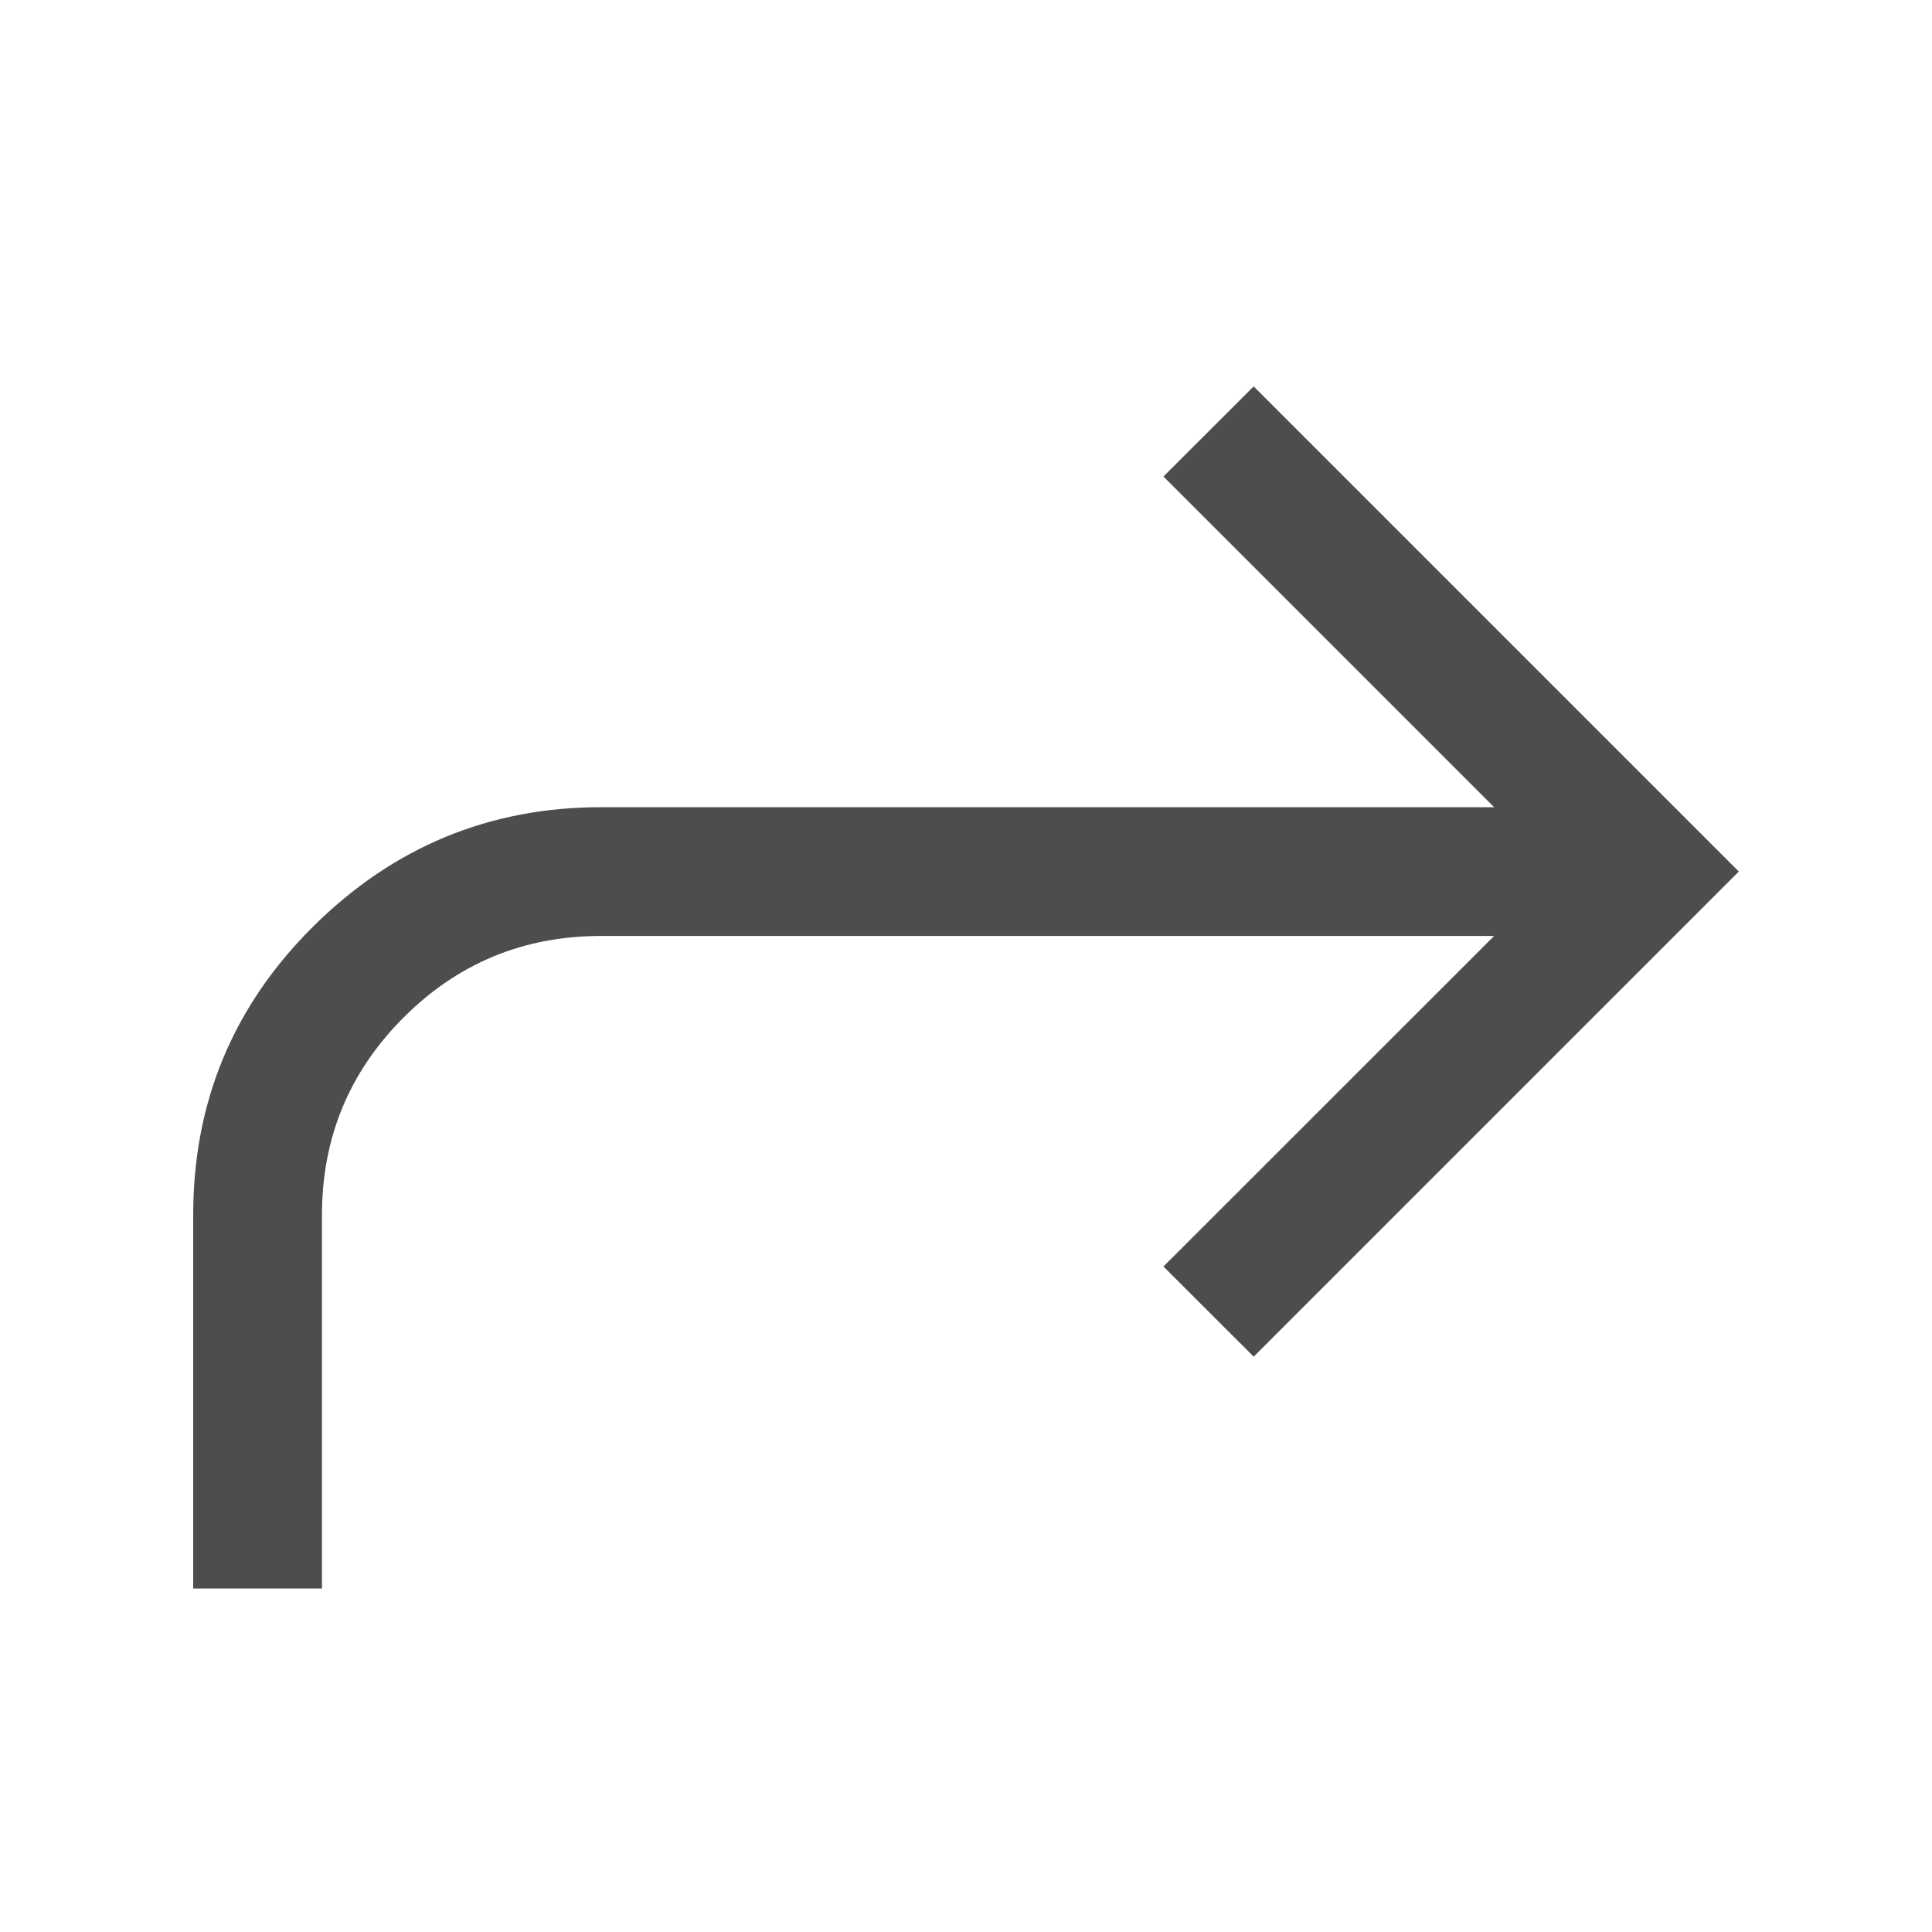
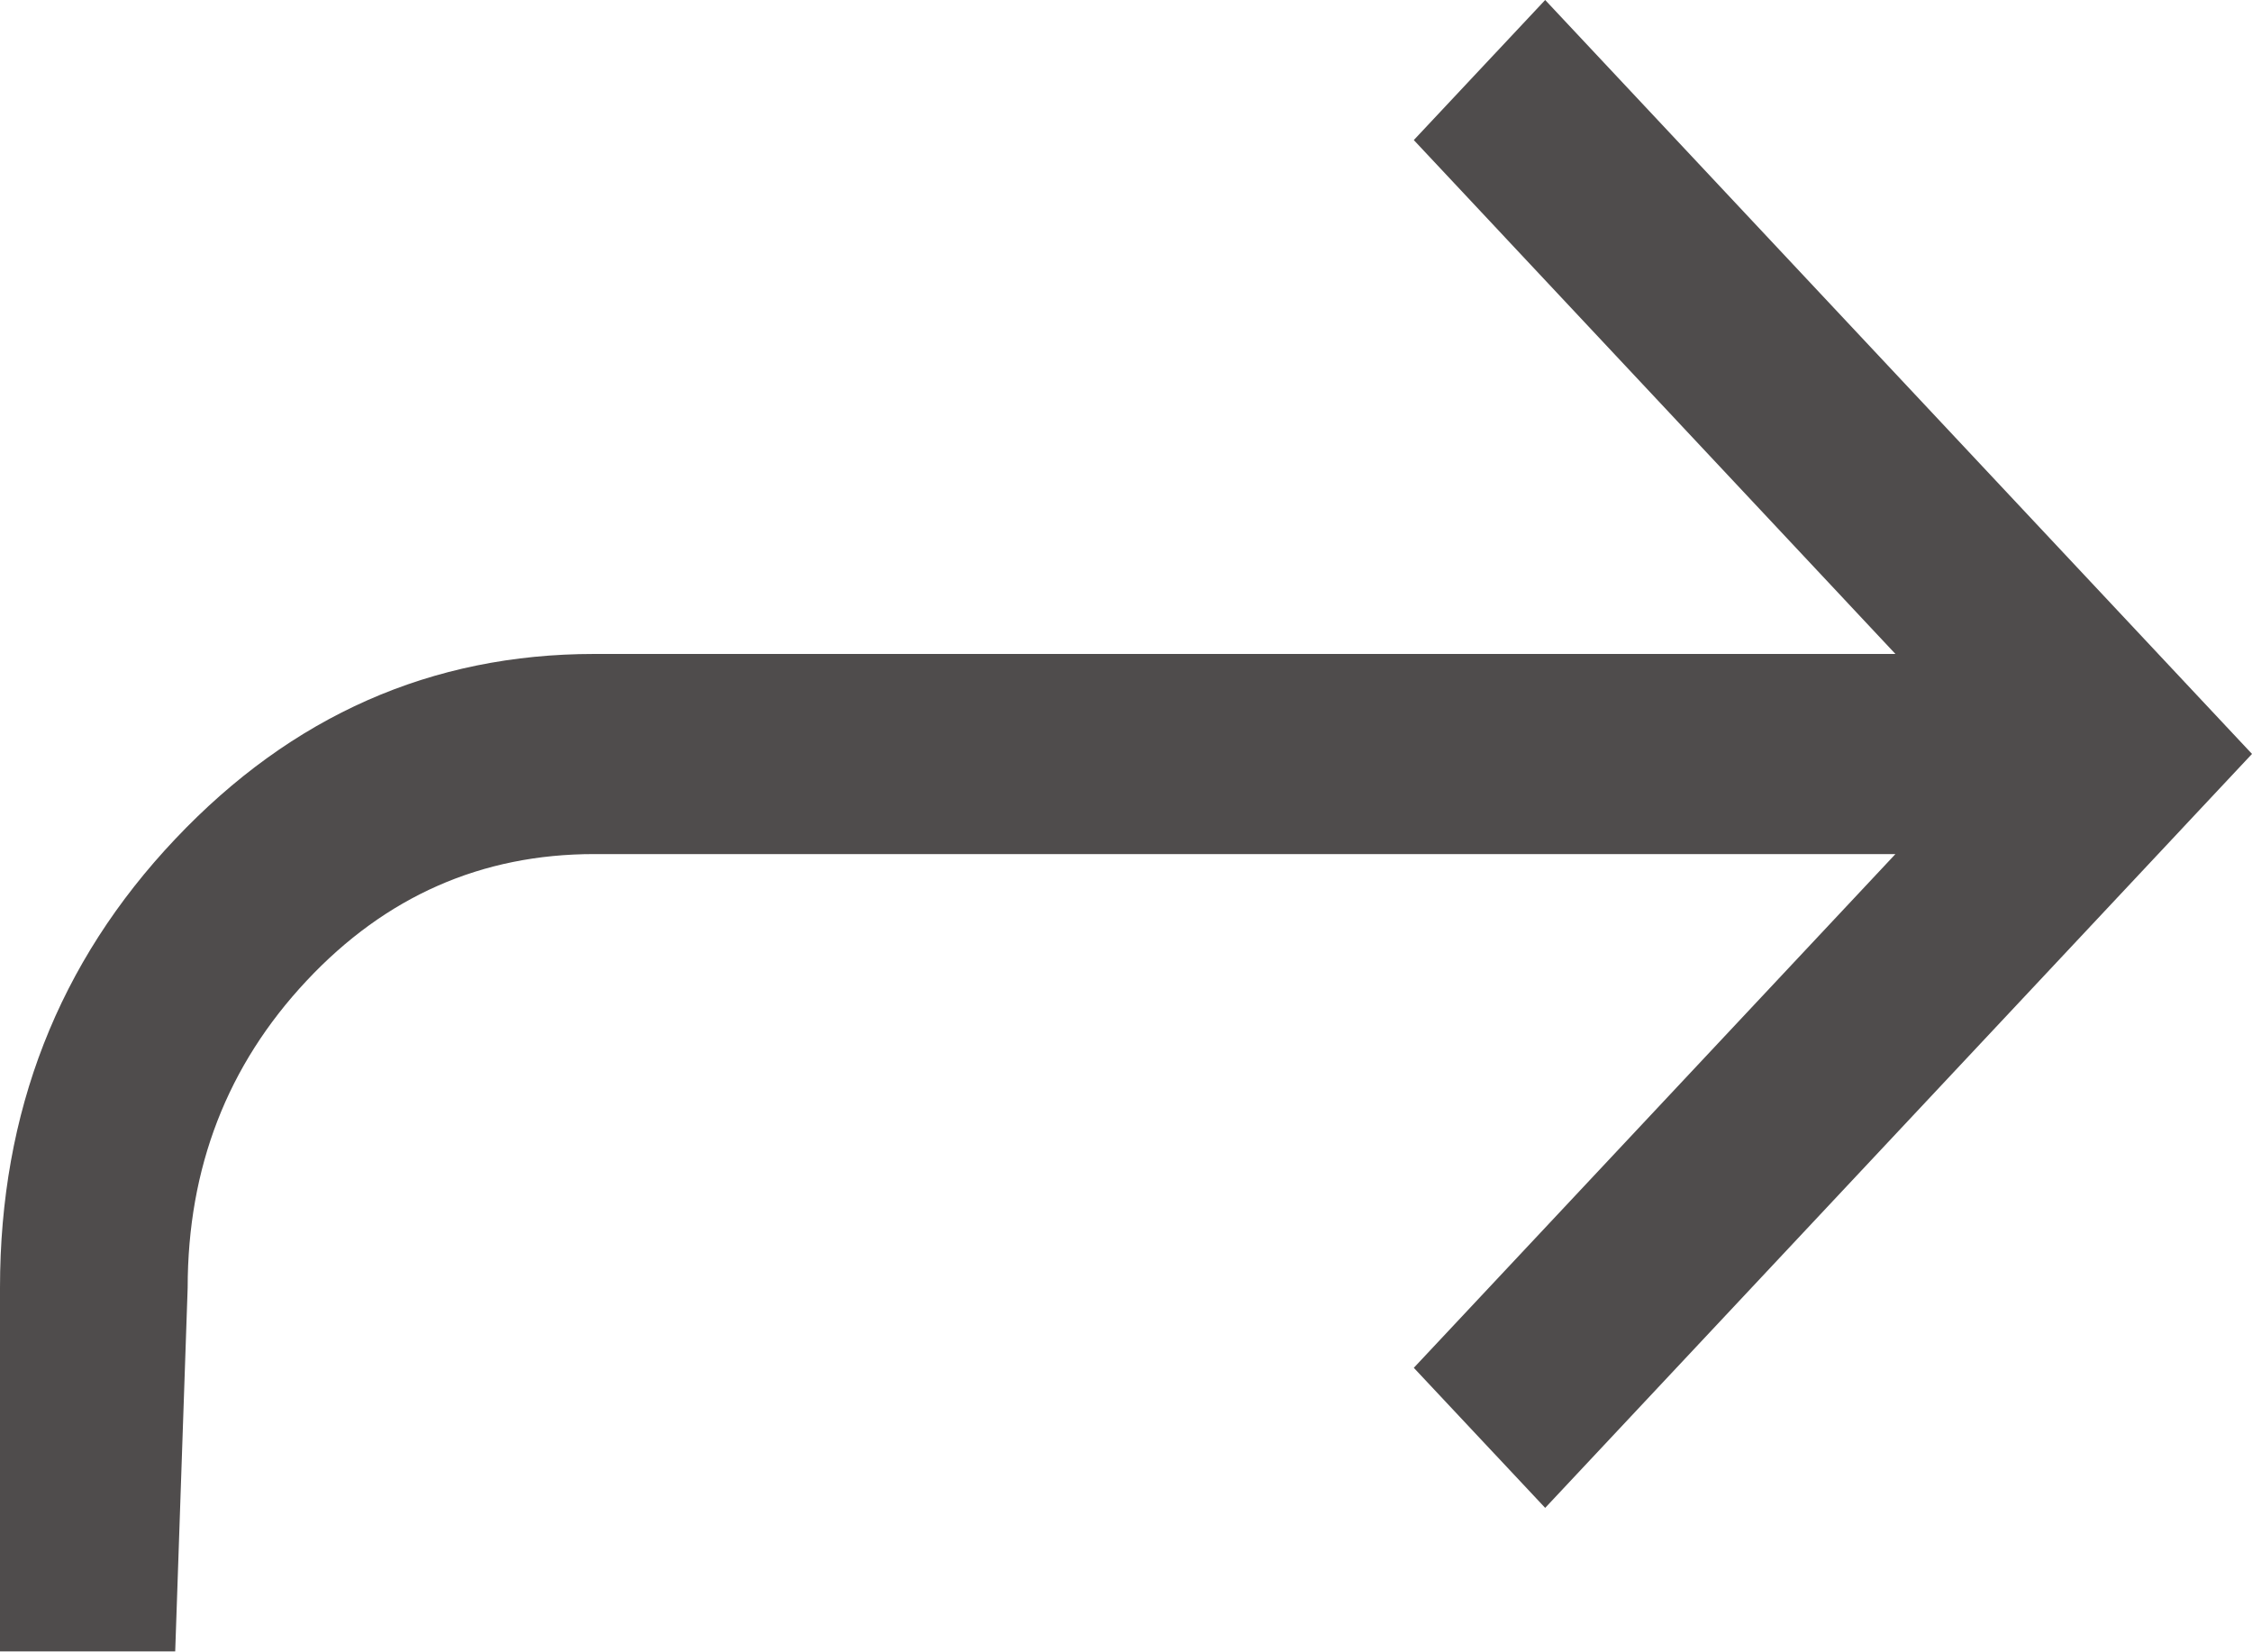
- <svg xmlns="http://www.w3.org/2000/svg" width="20" height="20" viewBox="0 0 20 20" fill="none">
-   <path d="M2 16.444V12.578C2 11.407 2.415 10.411 3.244 9.589C4.074 8.767 5.067 8.356 6.222 8.356H15.467L12.044 4.933L12.978 4L18 9.022L12.978 14.044L12.044 13.111L15.467 9.689H6.222C5.422 9.689 4.741 9.97 4.178 10.533C3.615 11.096 3.333 11.778 3.333 12.578V16.444H2Z" fill="#4F4C4C" />
+ <svg xmlns="http://www.w3.org/2000/svg" width="15" height="11" viewBox="0 0 15 11" fill="none">
+   <path d="M0 11V8.578C0 7.407 0.389 6.411 1.167 5.589C1.944 4.767 2.875 4.356 3.958 4.356H12.625L9.417 0.933L10.292 0L15 5.022L10.292 10.044L9.417 9.111L12.625 5.689H3.958C3.208 5.689 2.569 5.97 2.042 6.533C1.514 7.096 1.25 7.778 1.25 8.578L1.167 11H0Z" fill="#4F4C4C" />
</svg>
